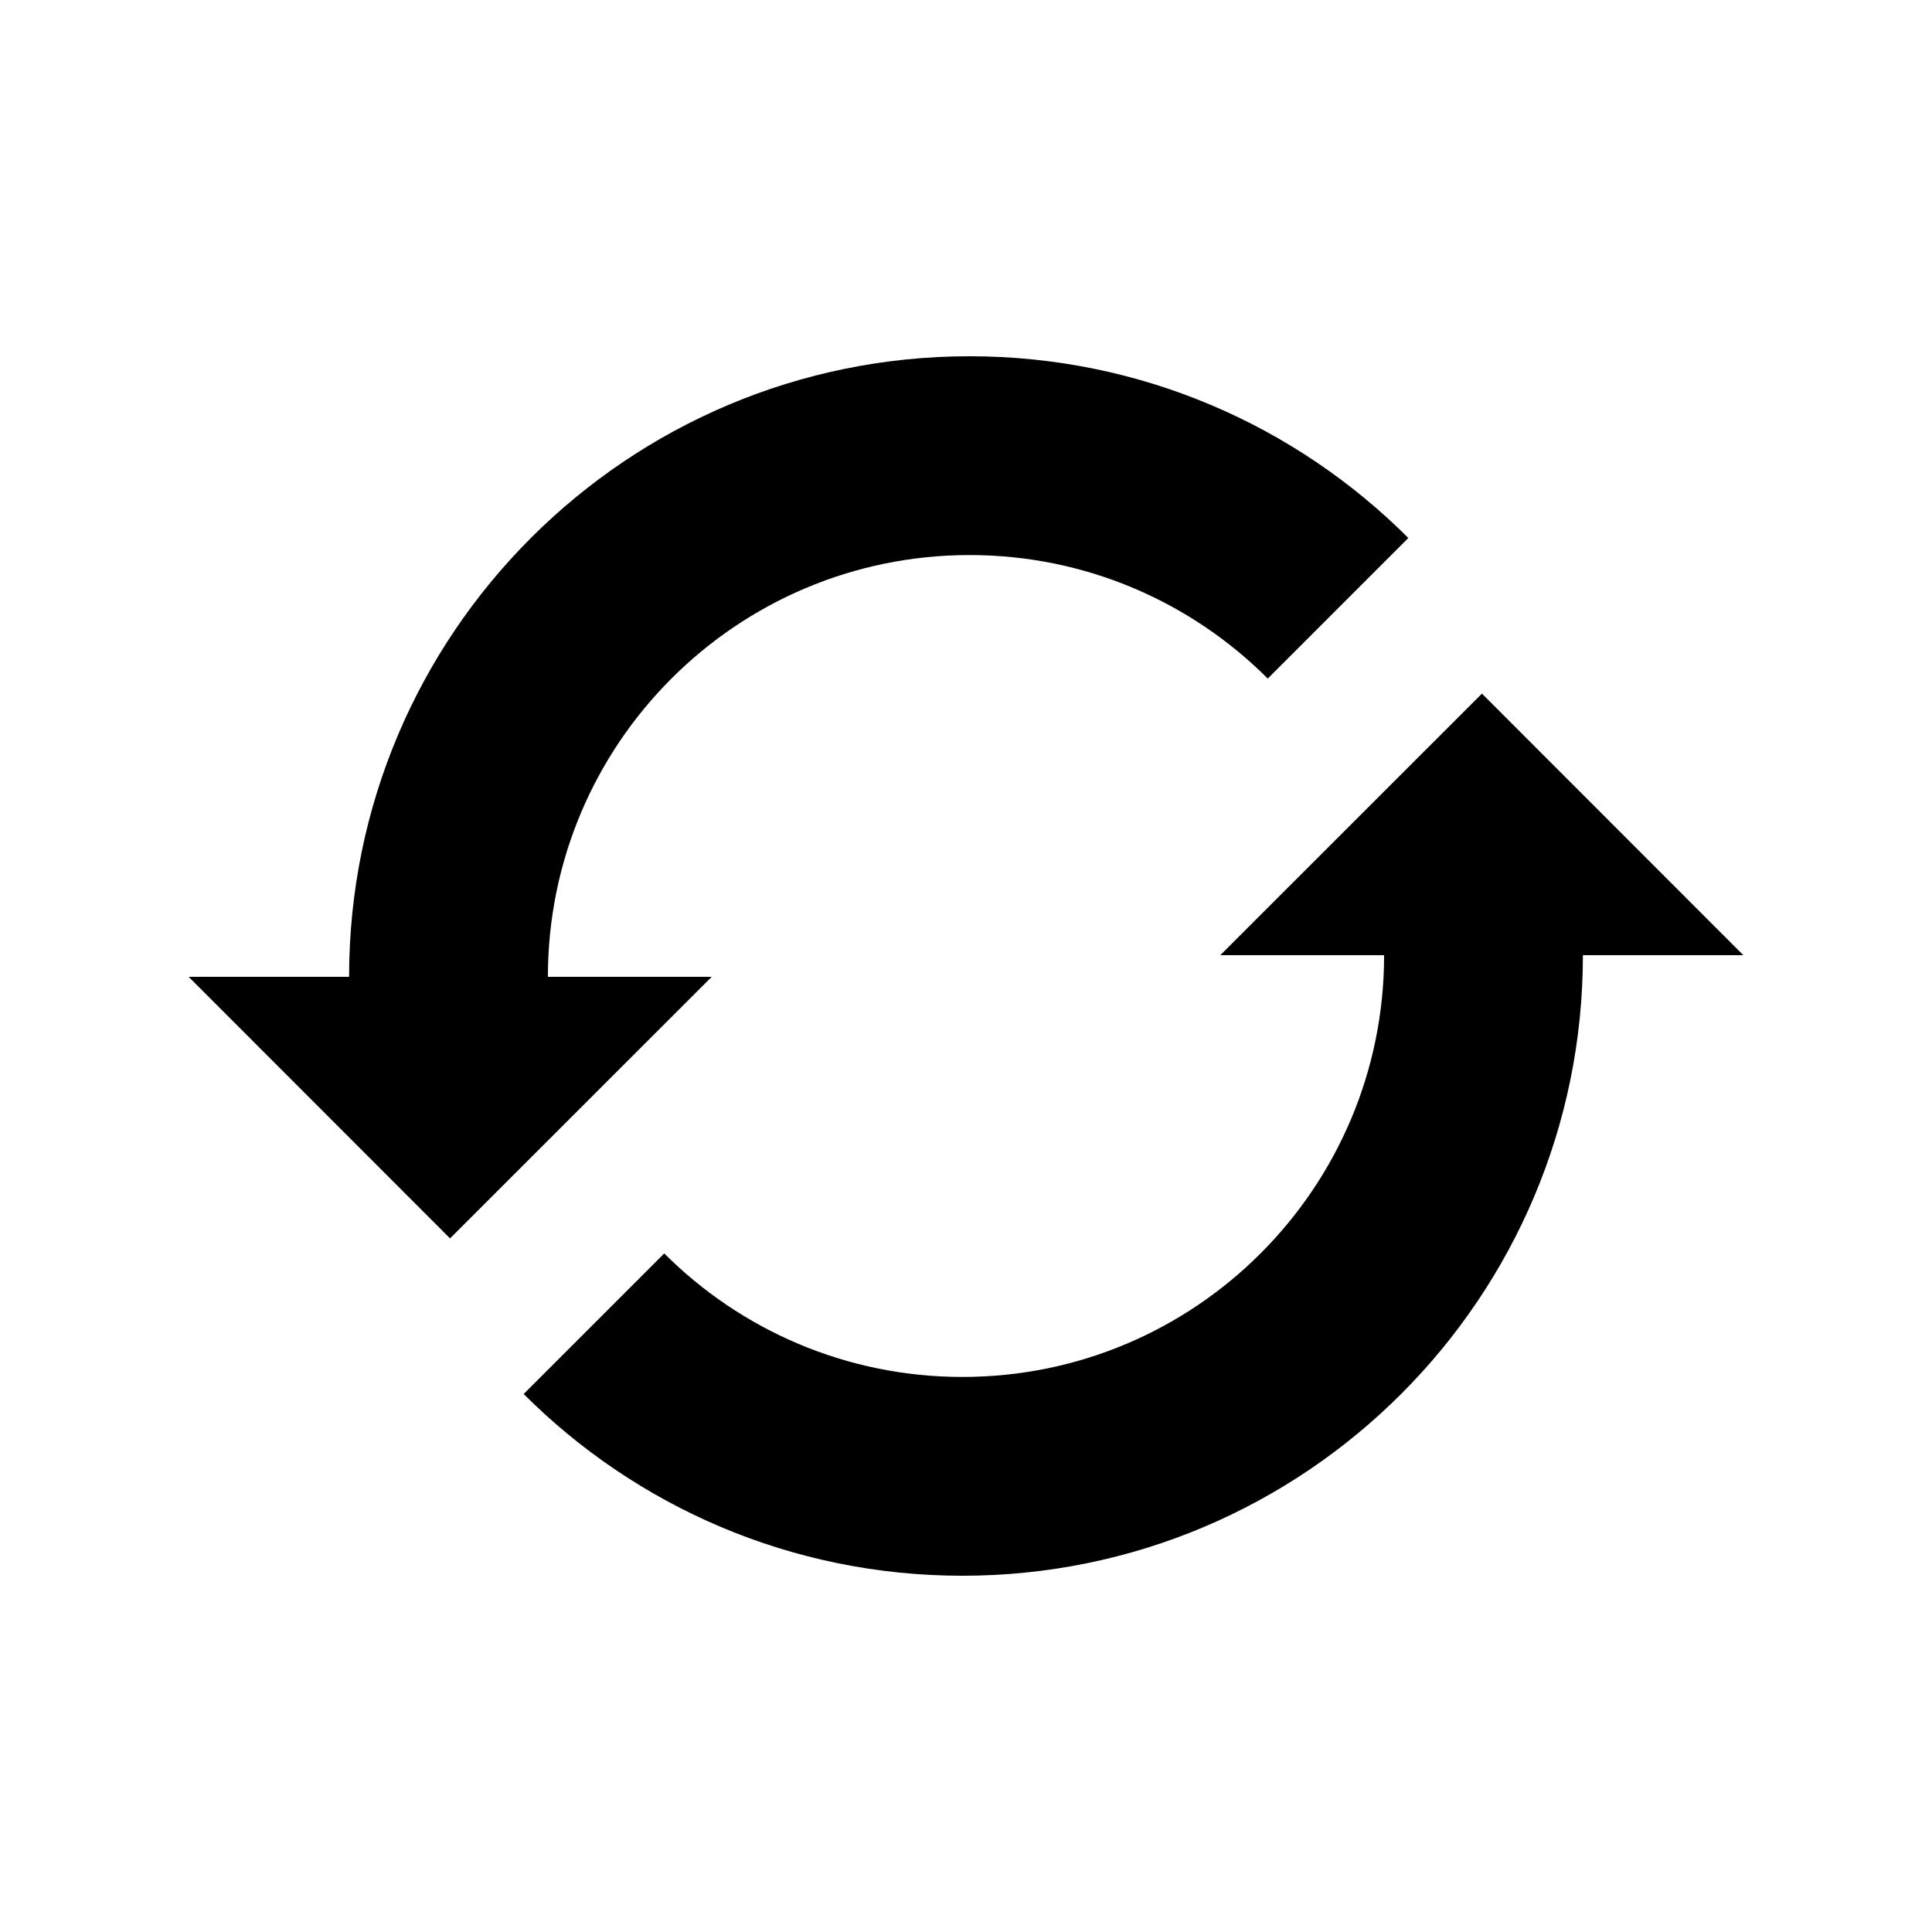
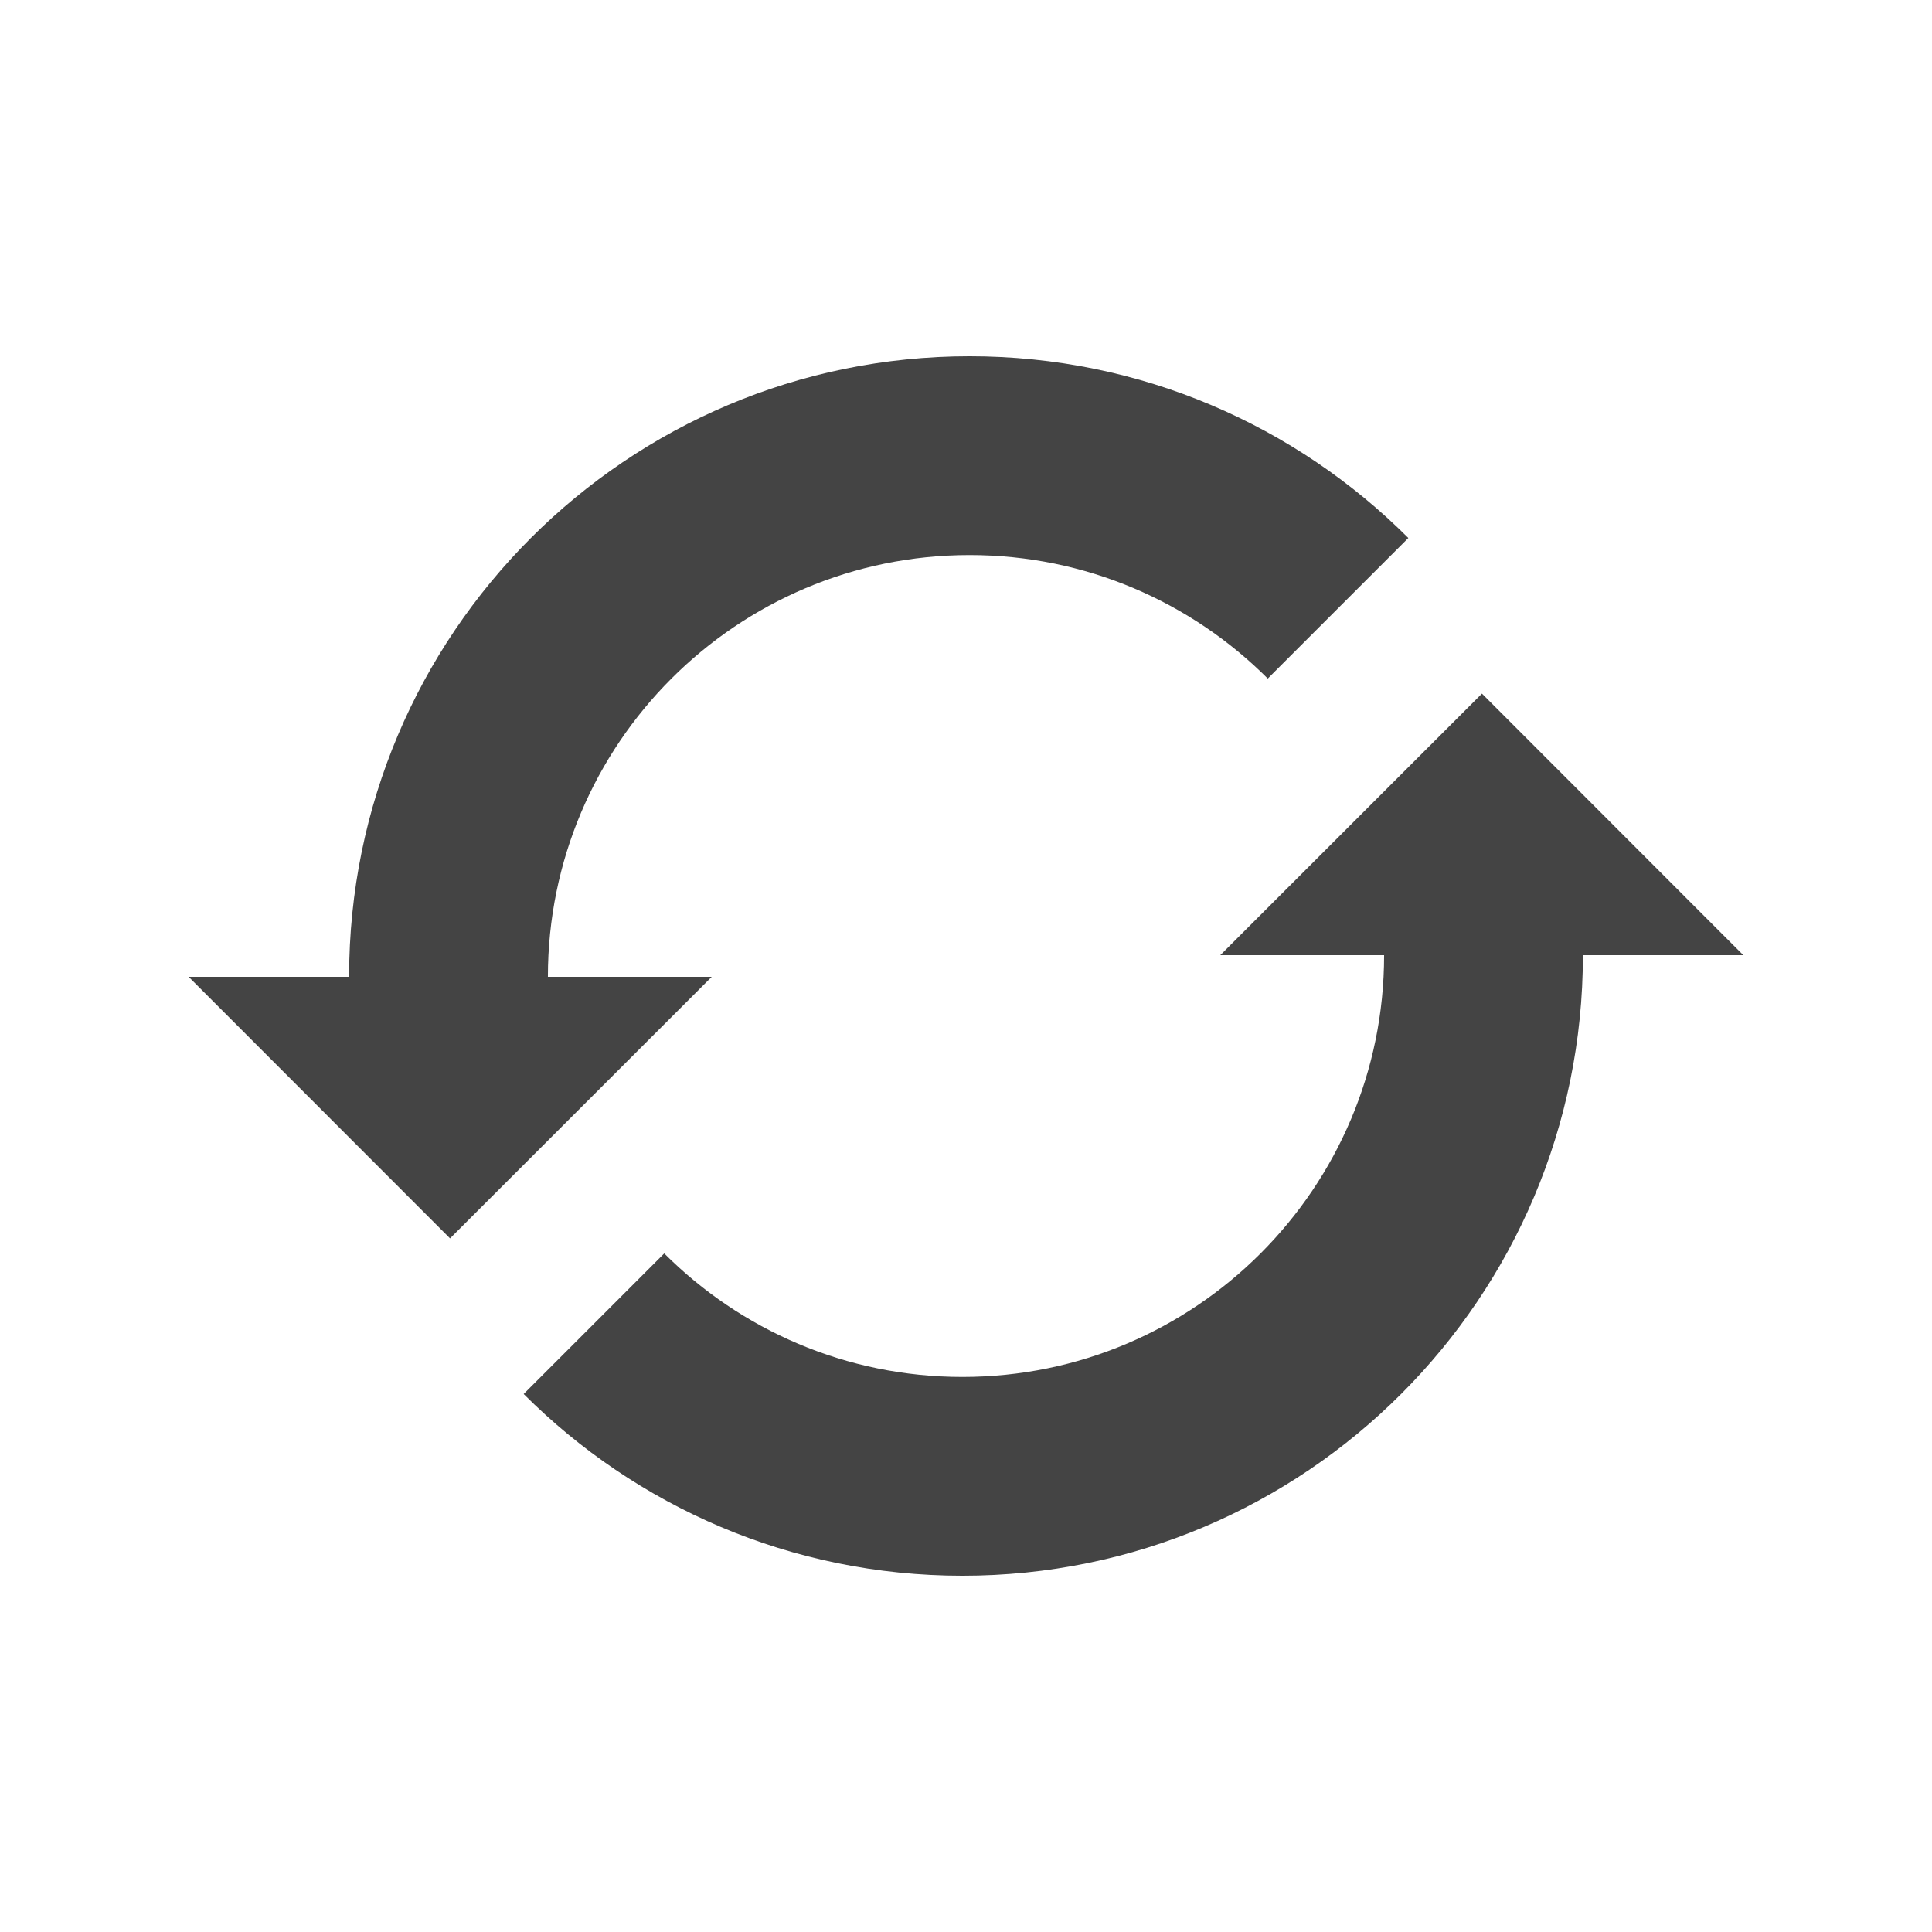
<svg xmlns="http://www.w3.org/2000/svg" version="1.1" x="0px" y="0px" width="512px" height="512px" viewBox="0 0 512 512" enable-background="new 0 0 512 512" xml:space="preserve">
-   <path id="refresh-3-icon" d="M373.223,142.573l-37.252,37.253c-20.225-20.224-48.162-32.731-79.021-32.731   c-61.719,0-111.752,50.056-111.752,111.776c0,0.016,0-0.016,0,0h43.412l-69.342,69.315L50,258.871h42.514c0-0.008,0,0.006,0,0   c0-90.816,73.621-164.46,164.436-164.46C302.357,94.411,343.467,112.816,373.223,142.573z M462,253.129l-69.268-69.316   l-69.342,69.316h43.412c0,0.016,0-0.017,0,0c0,61.72-50.033,111.776-111.752,111.776c-30.859,0-58.797-12.508-79.021-32.731   l-37.252,37.253c29.758,29.757,70.867,48.162,116.273,48.162c90.814,0,164.436-73.644,164.436-164.459c0-0.007,0,0.008,0,0H462z" />
+   <path id="refresh-3-icon" fill="#444444" d="M373.223,142.573l-37.252,37.253c-20.225-20.224-48.162-32.731-79.021-32.731   c-61.719,0-111.752,50.056-111.752,111.776c0,0.016,0-0.016,0,0h43.412l-69.342,69.315L50,258.871h42.514c0-0.008,0,0.006,0,0   c0-90.816,73.621-164.46,164.436-164.46C302.357,94.411,343.467,112.816,373.223,142.573z M462,253.129l-69.268-69.316   l-69.342,69.316h43.412c0,0.016,0-0.017,0,0c0,61.72-50.033,111.776-111.752,111.776c-30.859,0-58.797-12.508-79.021-32.731   l-37.252,37.253c29.758,29.757,70.867,48.162,116.273,48.162c90.814,0,164.436-73.644,164.436-164.459c0-0.007,0,0.008,0,0H462z" />
</svg>
